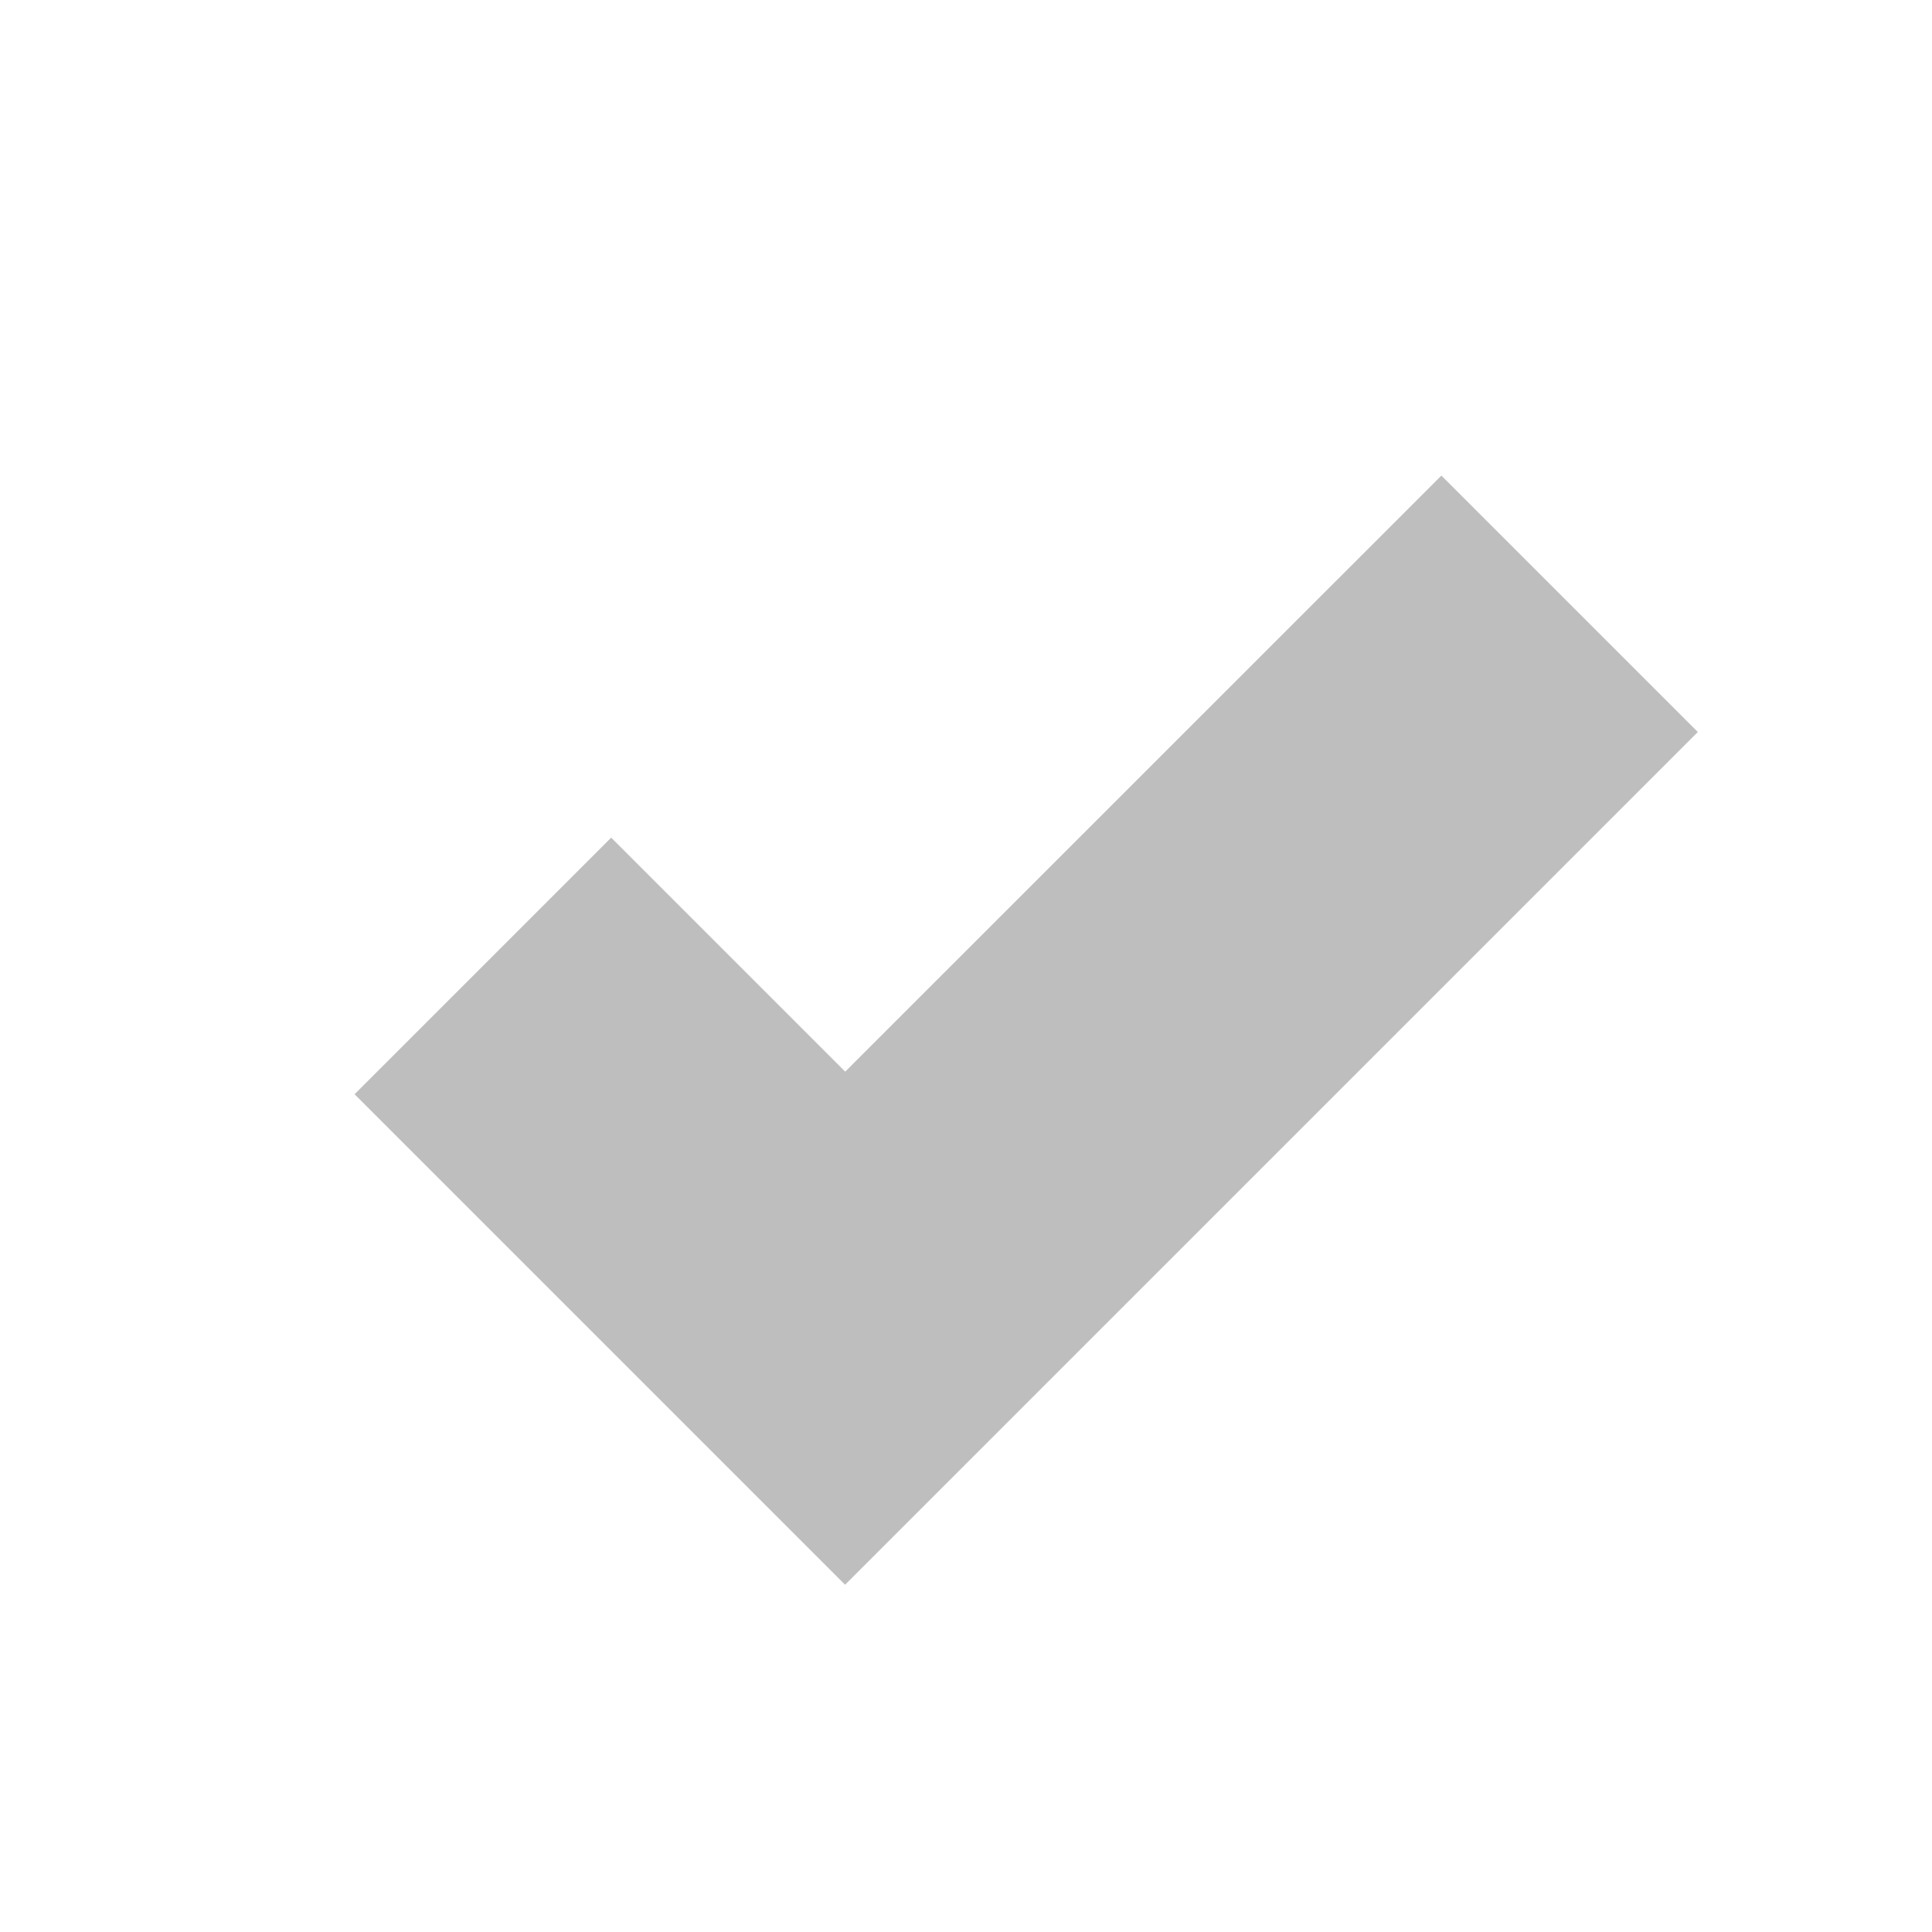
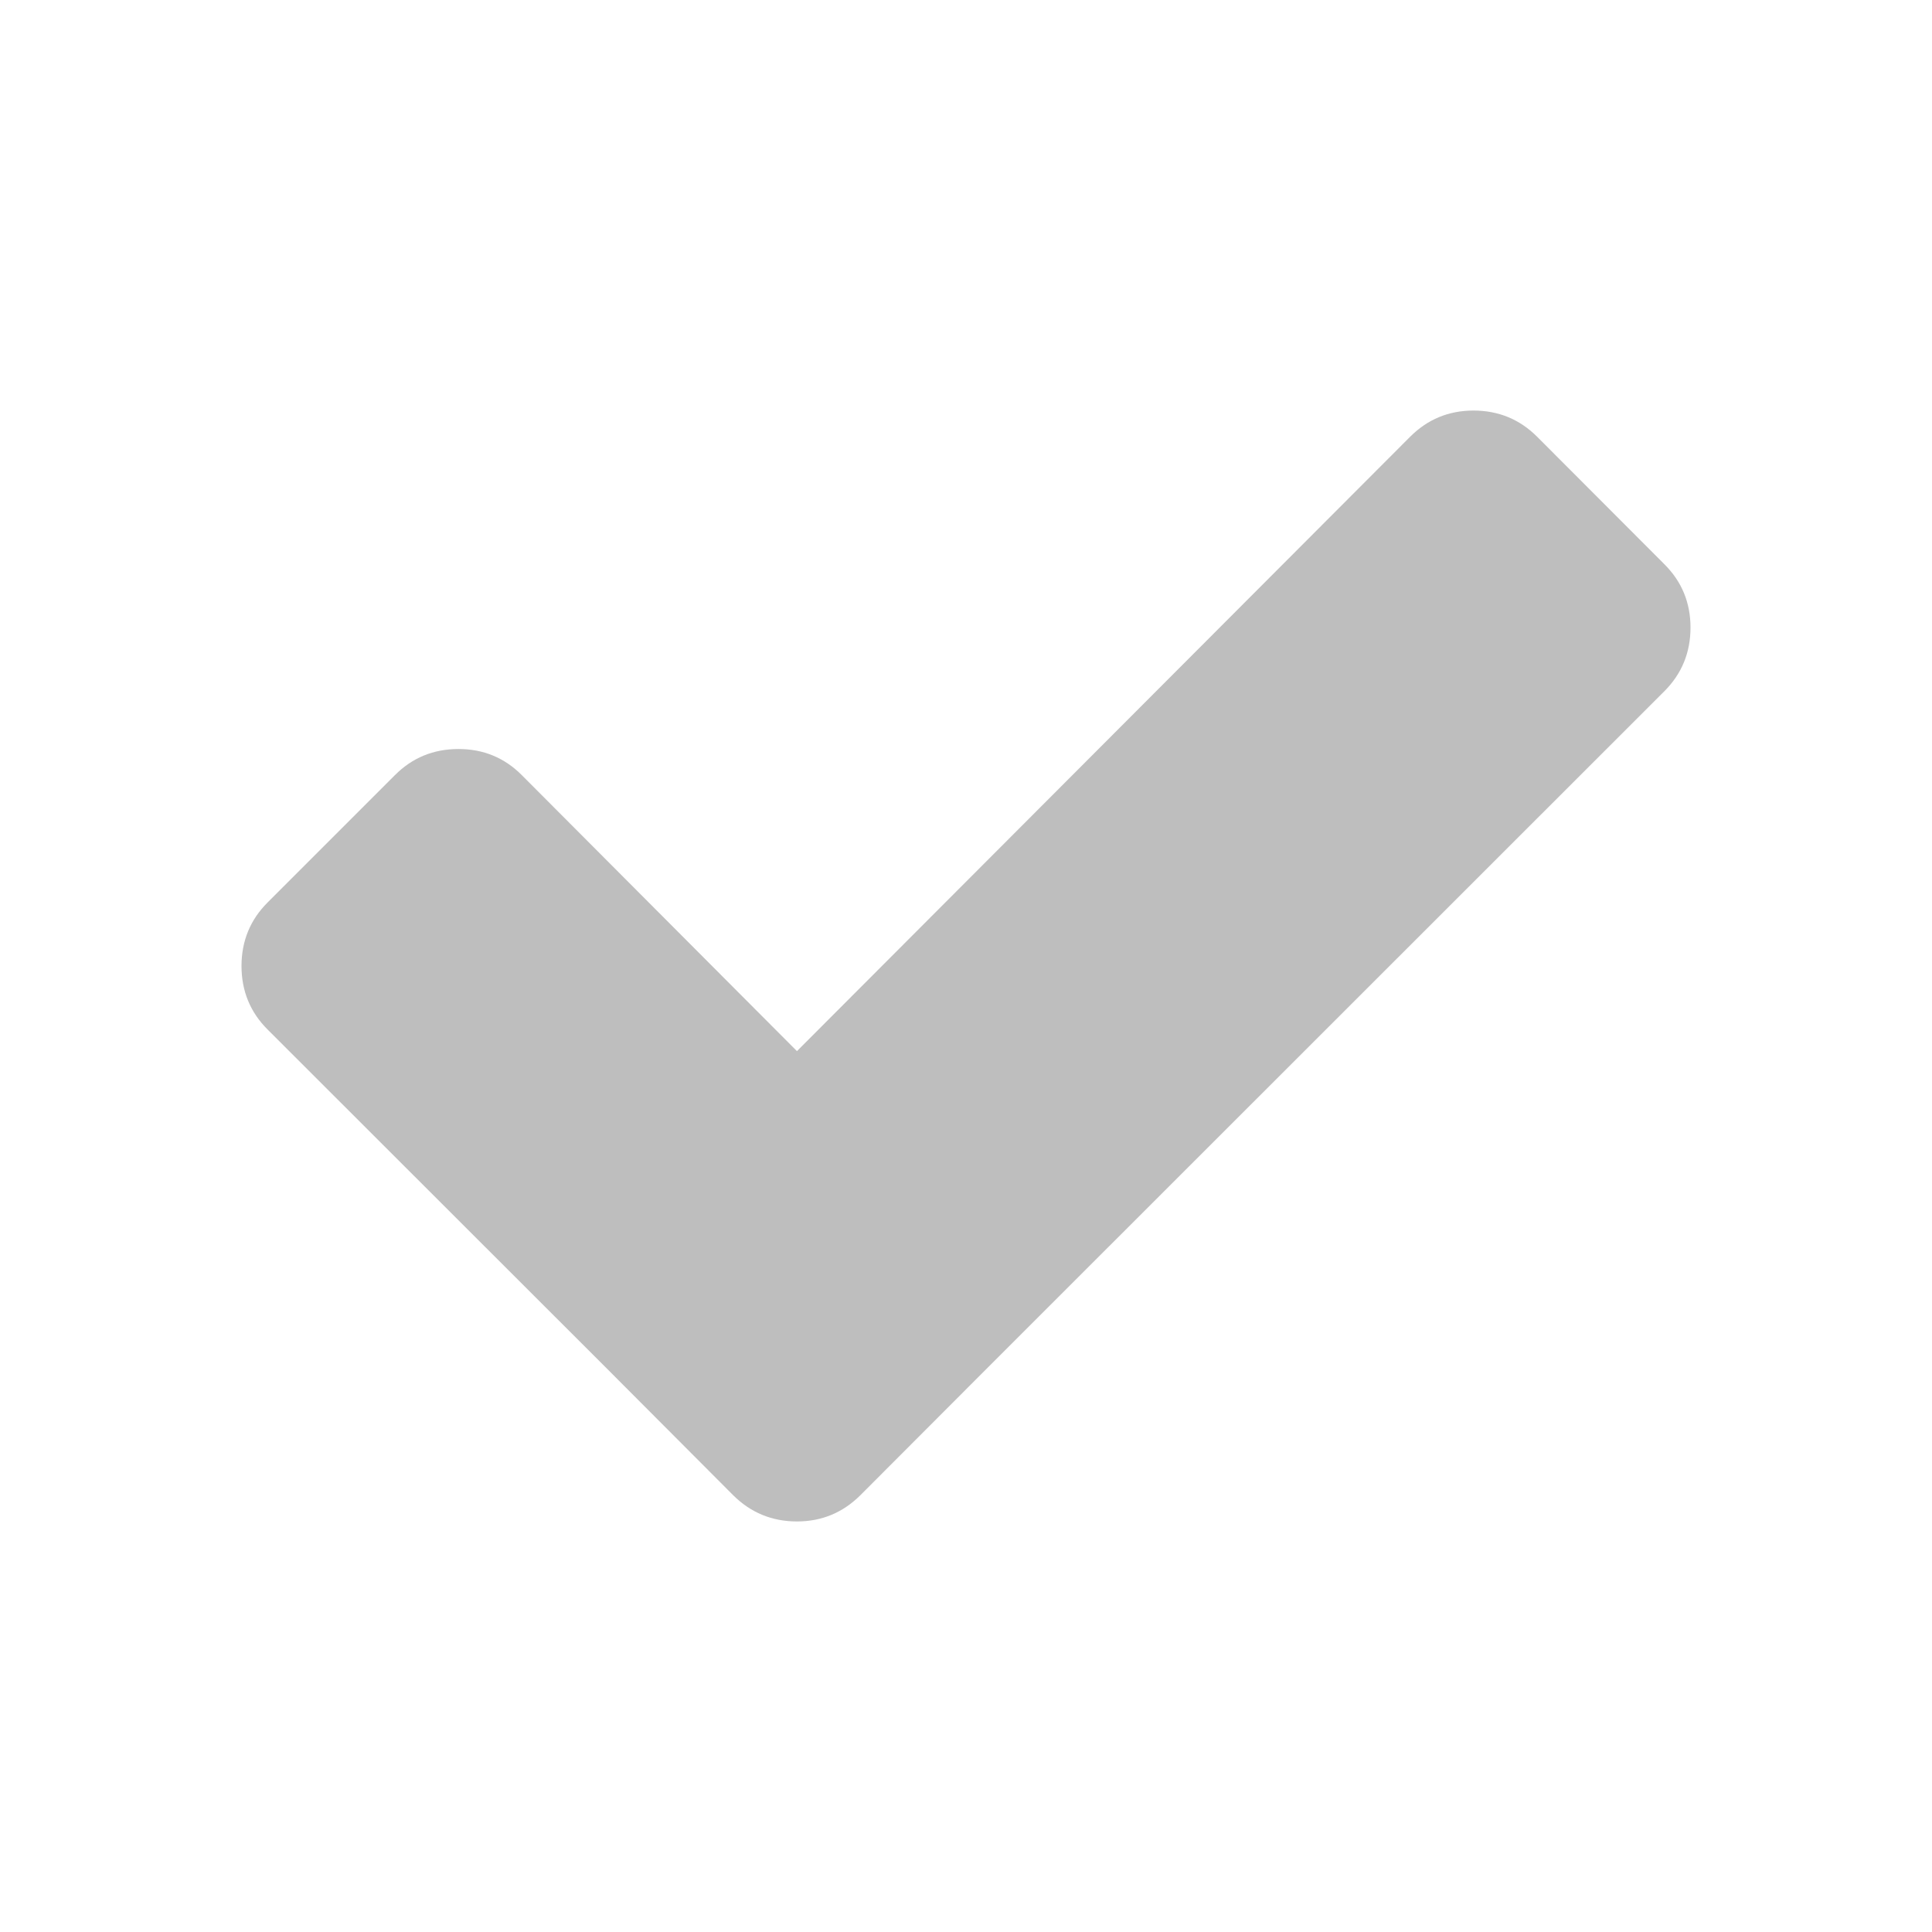
- <svg xmlns="http://www.w3.org/2000/svg" height="16" id="svg7384" version="1.1" width="16">
-   <defs id="defs7386">
-     <filter color-interpolation-filters="sRGB" id="filter7554">
-       <feBlend id="feBlend7556" in2="BackgroundImage" mode="darken" />
-     </filter>
-     <filter color-interpolation-filters="sRGB" id="filter7554-7">
-       <feBlend id="feBlend7556-6" in2="BackgroundImage" mode="darken" />
-     </filter>
+ <svg xmlns="http://www.w3.org/2000/svg" viewBox="0 0 16 16">
+   <defs id="defs3051">
+     <style type="text/css" id="current-color-scheme">
+       .ColorScheme-Text {
+         color:#bebebe;
+       }
+       </style>
  </defs>
-   <g id="layer9" label="status" style="display:inline" transform="translate(-293.0004,-128)" />
-   <g id="layer10" style="display:inline" transform="translate(-293.0004,-128)" />
-   <g id="layer13" style="display:inline" transform="translate(-293.0004,-128)" />
-   <g id="layer14" transform="translate(-293.0004,-128)" />
-   <g id="layer15" style="display:inline" transform="translate(-293.0004,-128)" />
-   <g id="g71291" style="display:inline" transform="translate(-293.0004,-128)" />
-   <g id="layer12" style="display:inline" transform="translate(-293.0004,-128)">
-     <path d="M 304.938,131.938 300,136.875 l -1.938,-1.938 -2.125,2.125 3,3 1.062,1.062 1.062,-1.062 6,-6 -2.125,-2.125 z" id="path8913-6-7-1-5" style="font-size:medium;font-style:normal;font-variant:normal;font-weight:normal;font-stretch:normal;text-indent:0;text-align:start;text-decoration:none;line-height:normal;letter-spacing:normal;word-spacing:normal;text-transform:none;direction:ltr;block-progression:tb;writing-mode:lr-tb;text-anchor:start;baseline-shift:baseline;color:#000000;fill:#bebebe;fill-opacity:1;stroke:none;stroke-width:3;marker:none;visibility:visible;display:inline;overflow:visible;enable-background:accumulate;font-family:Sans;-inkscape-font-specification:Sans" />
-   </g>
+   <path style="fill:currentColor;fill-opacity:1;stroke:none" class="ColorScheme-Text" d="M 12.203 3.4 C 11.997 3.4 11.822 3.473 11.678 3.617 L 6.6 8.705 L 4.322 6.42 C 4.178 6.275 4.003 6.203 3.797 6.203 C 3.59 6.203 3.414 6.275 3.27 6.42 L 2.217 7.473 C 2.072 7.617 2 7.794 2 8 C 2 8.206 2.072 8.383 2.217 8.527 L 5.02 11.328 L 6.072 12.383 C 6.217 12.527 6.393 12.6 6.6 12.6 C 6.806 12.6 6.98 12.527 7.125 12.383 L 8.178 11.328 L 13.783 5.725 C 13.928 5.58 14 5.404 14 5.197 C 14 4.991 13.928 4.816 13.783 4.672 L 12.73 3.617 C 12.586 3.473 12.41 3.4 12.203 3.4 z " />
</svg>
